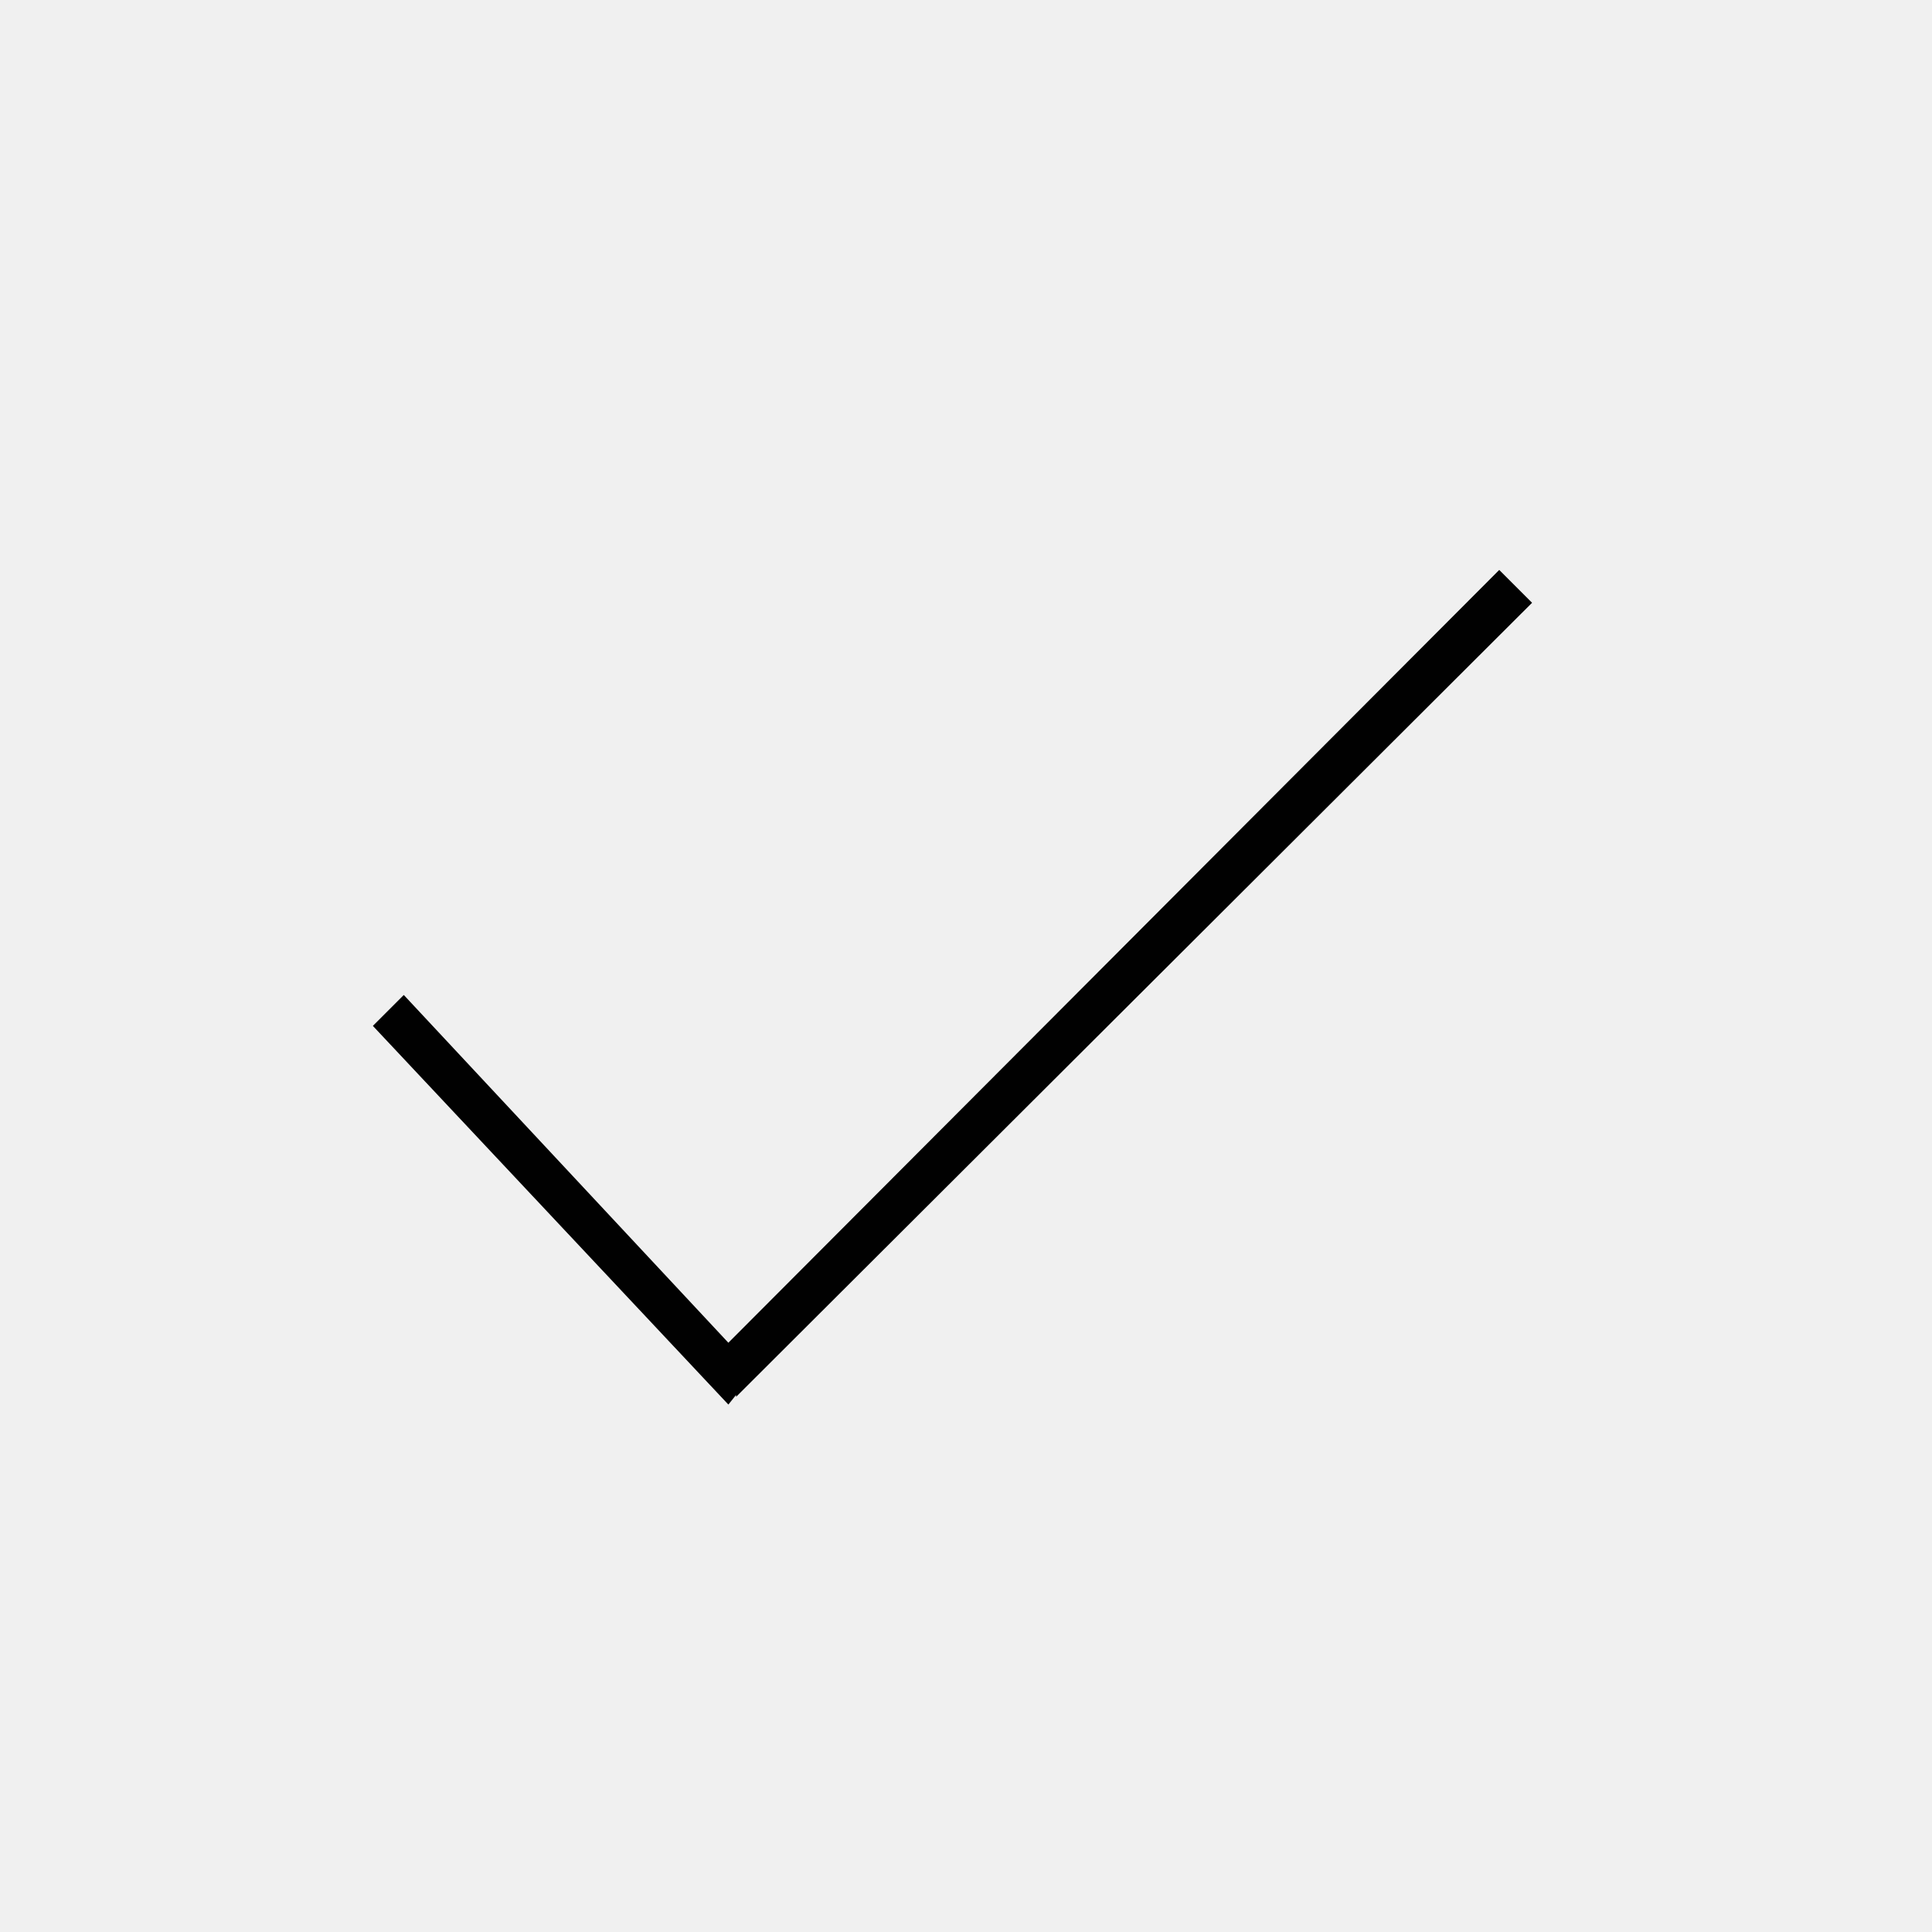
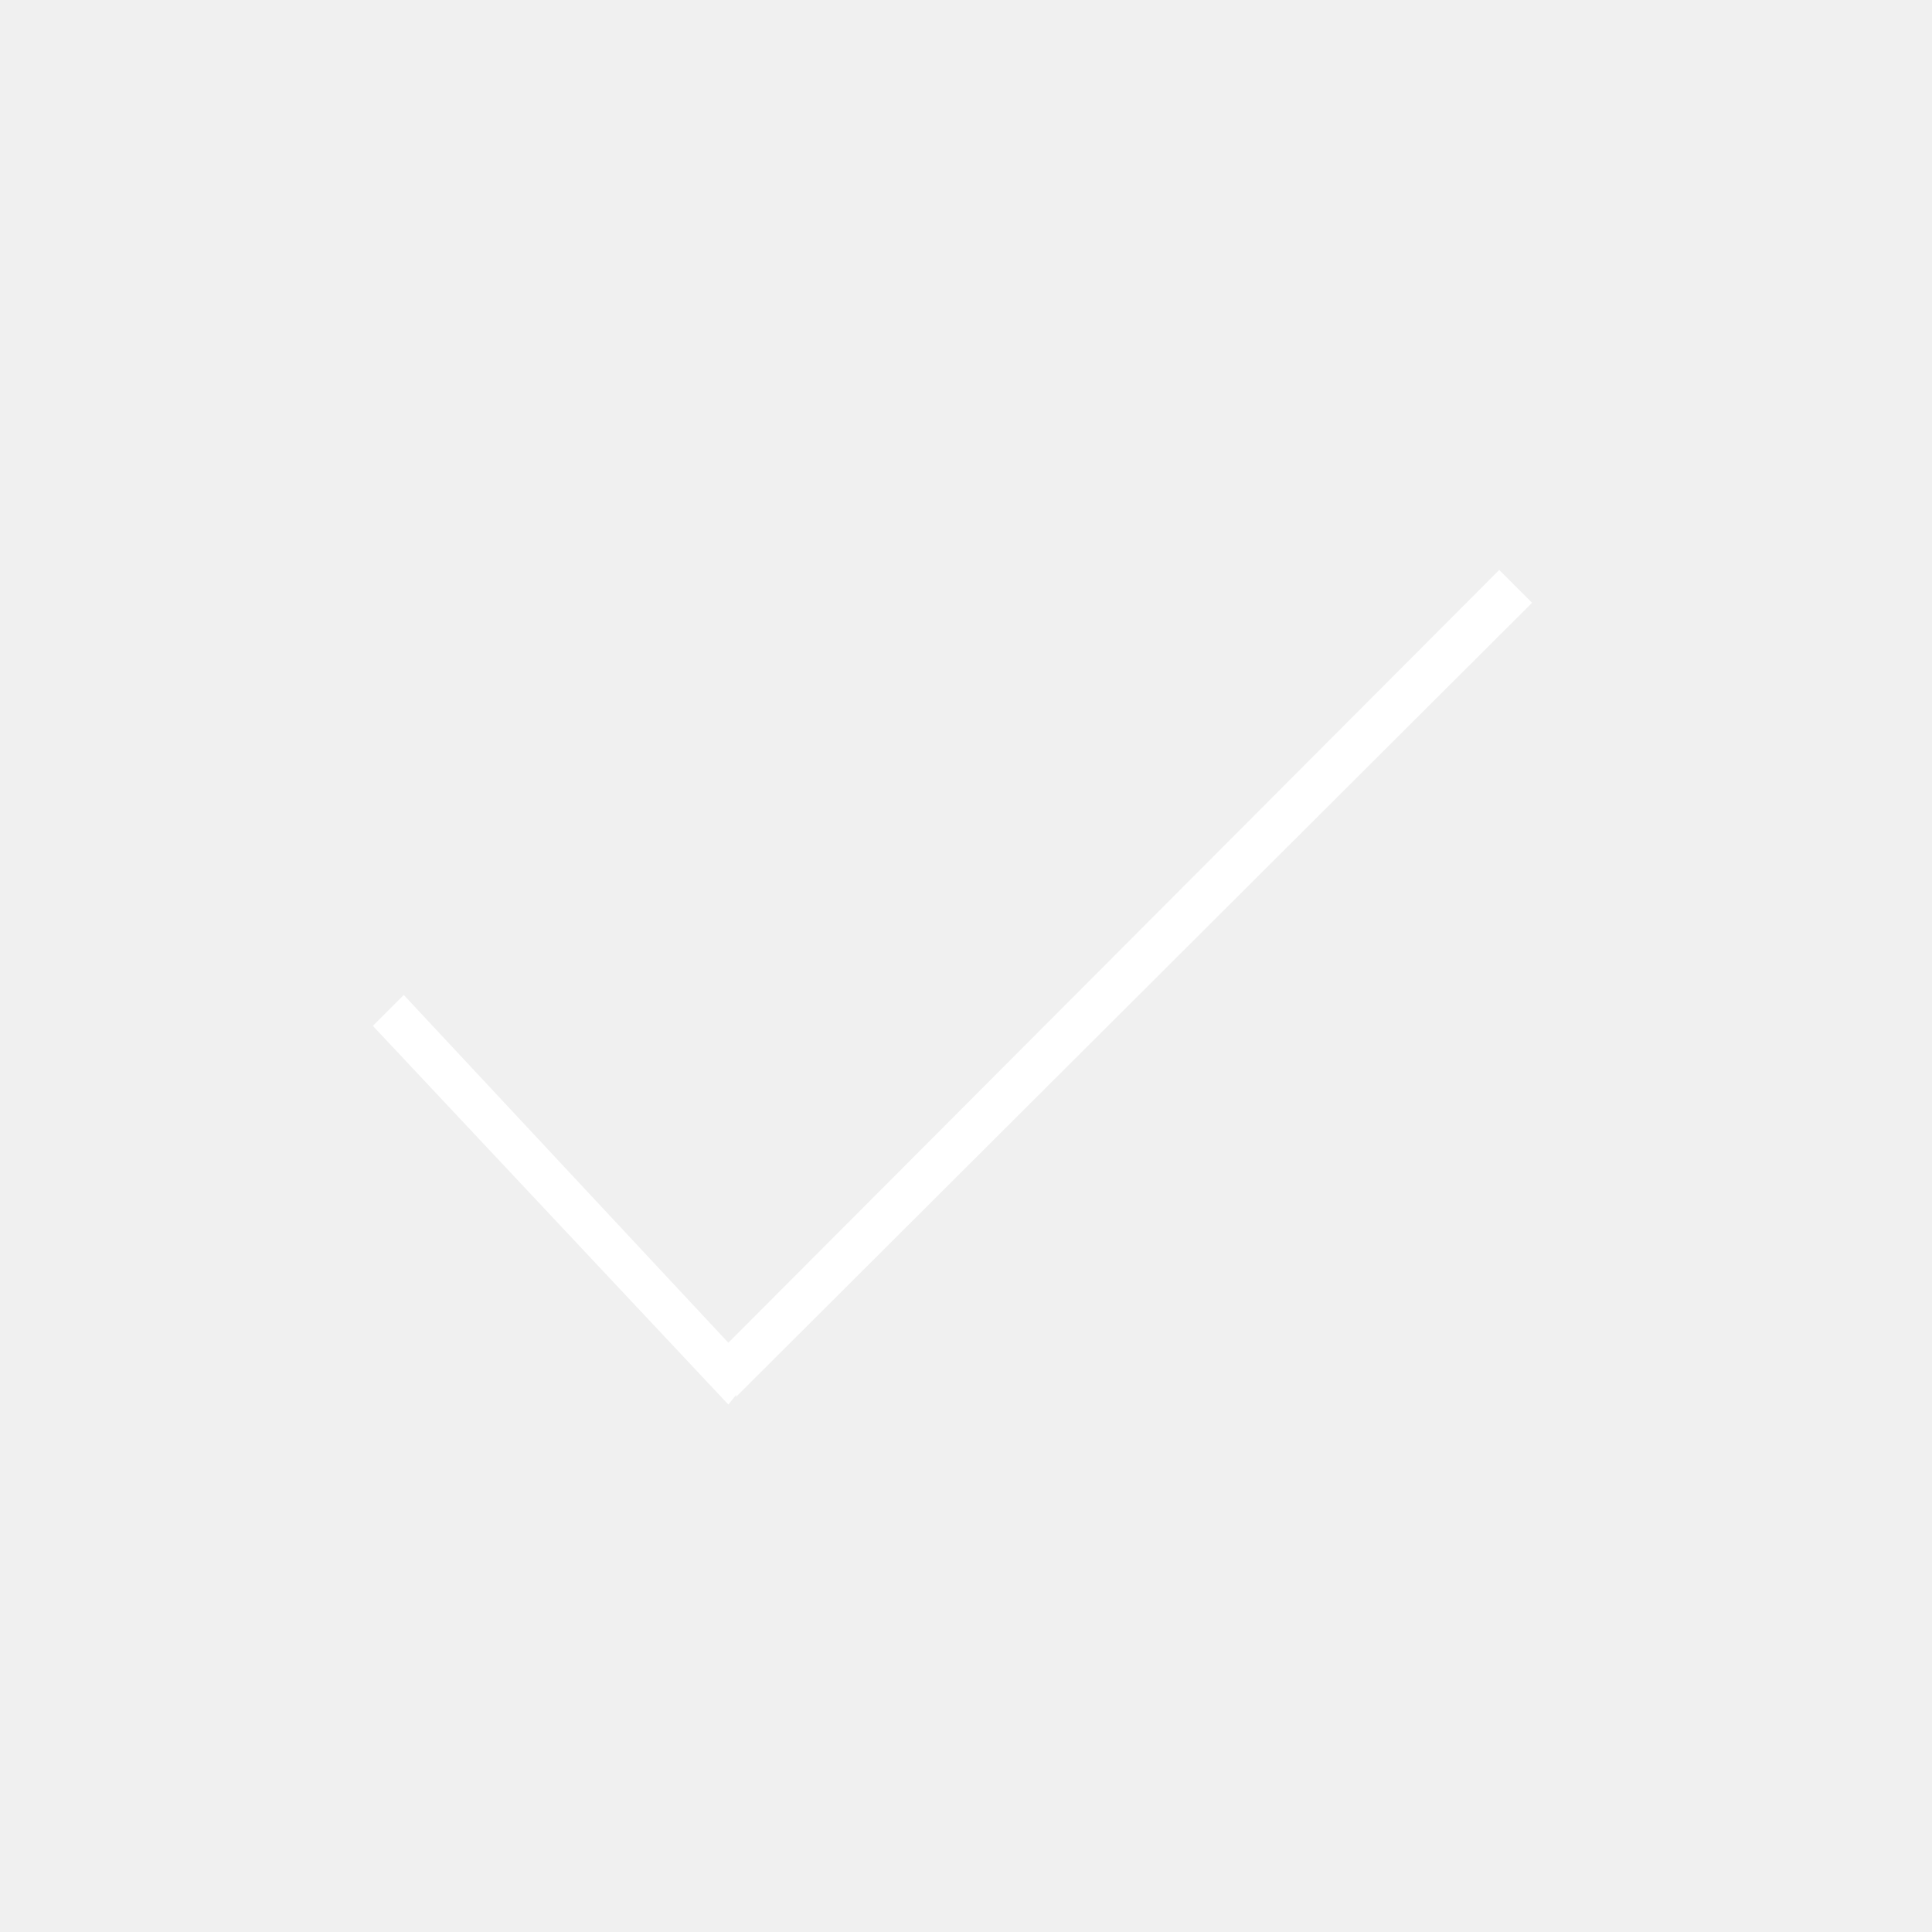
<svg xmlns="http://www.w3.org/2000/svg" enable-background="new 0 0 100 100" id="Layer_1" version="1.1" viewBox="0 0 100 100" xml:space="preserve">
-   <polygon fill="#010101" points="77.6,29.5 37.7,69.5 20.9,51.5 19.3,53.1 37.7,72.7 38.1,72.2 38.1,72.3 79.3,31.2 " />
+   <polygon fill="#ffffff" points="77.6,29.5 37.7,69.5 20.9,51.5 19.3,53.1 37.7,72.7 38.1,72.2 38.1,72.3 79.3,31.2 " />
</svg>
